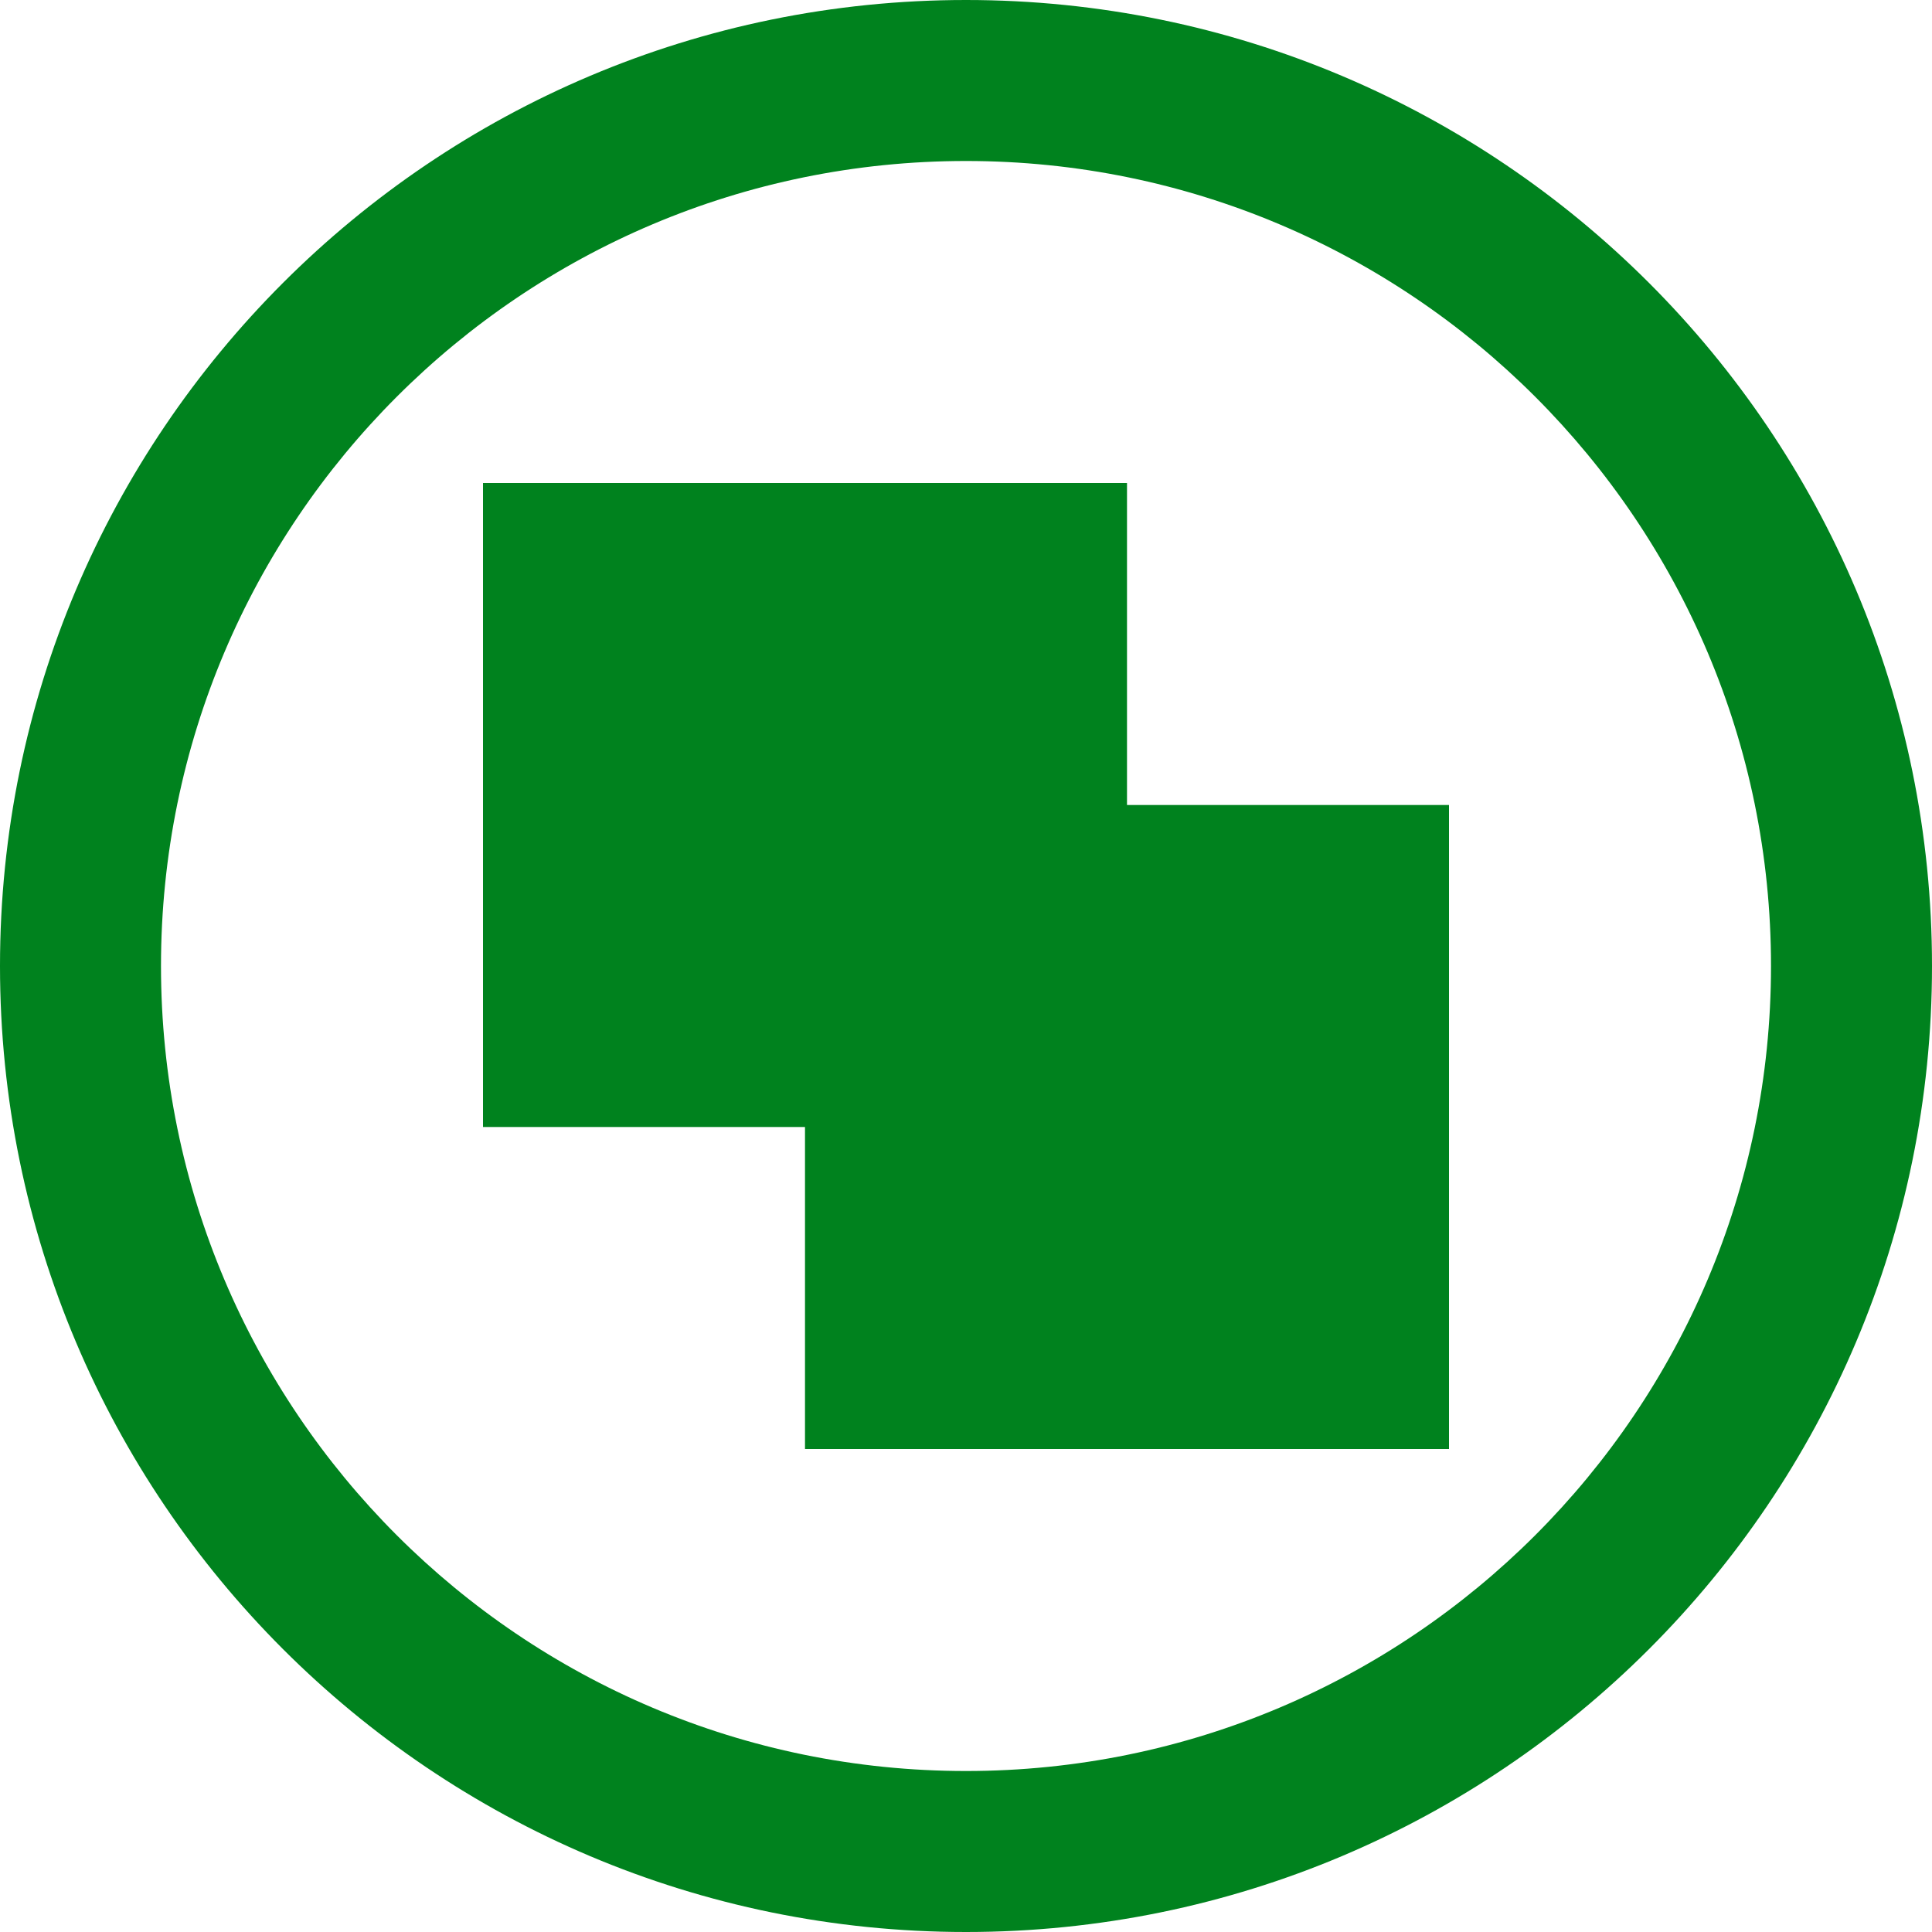
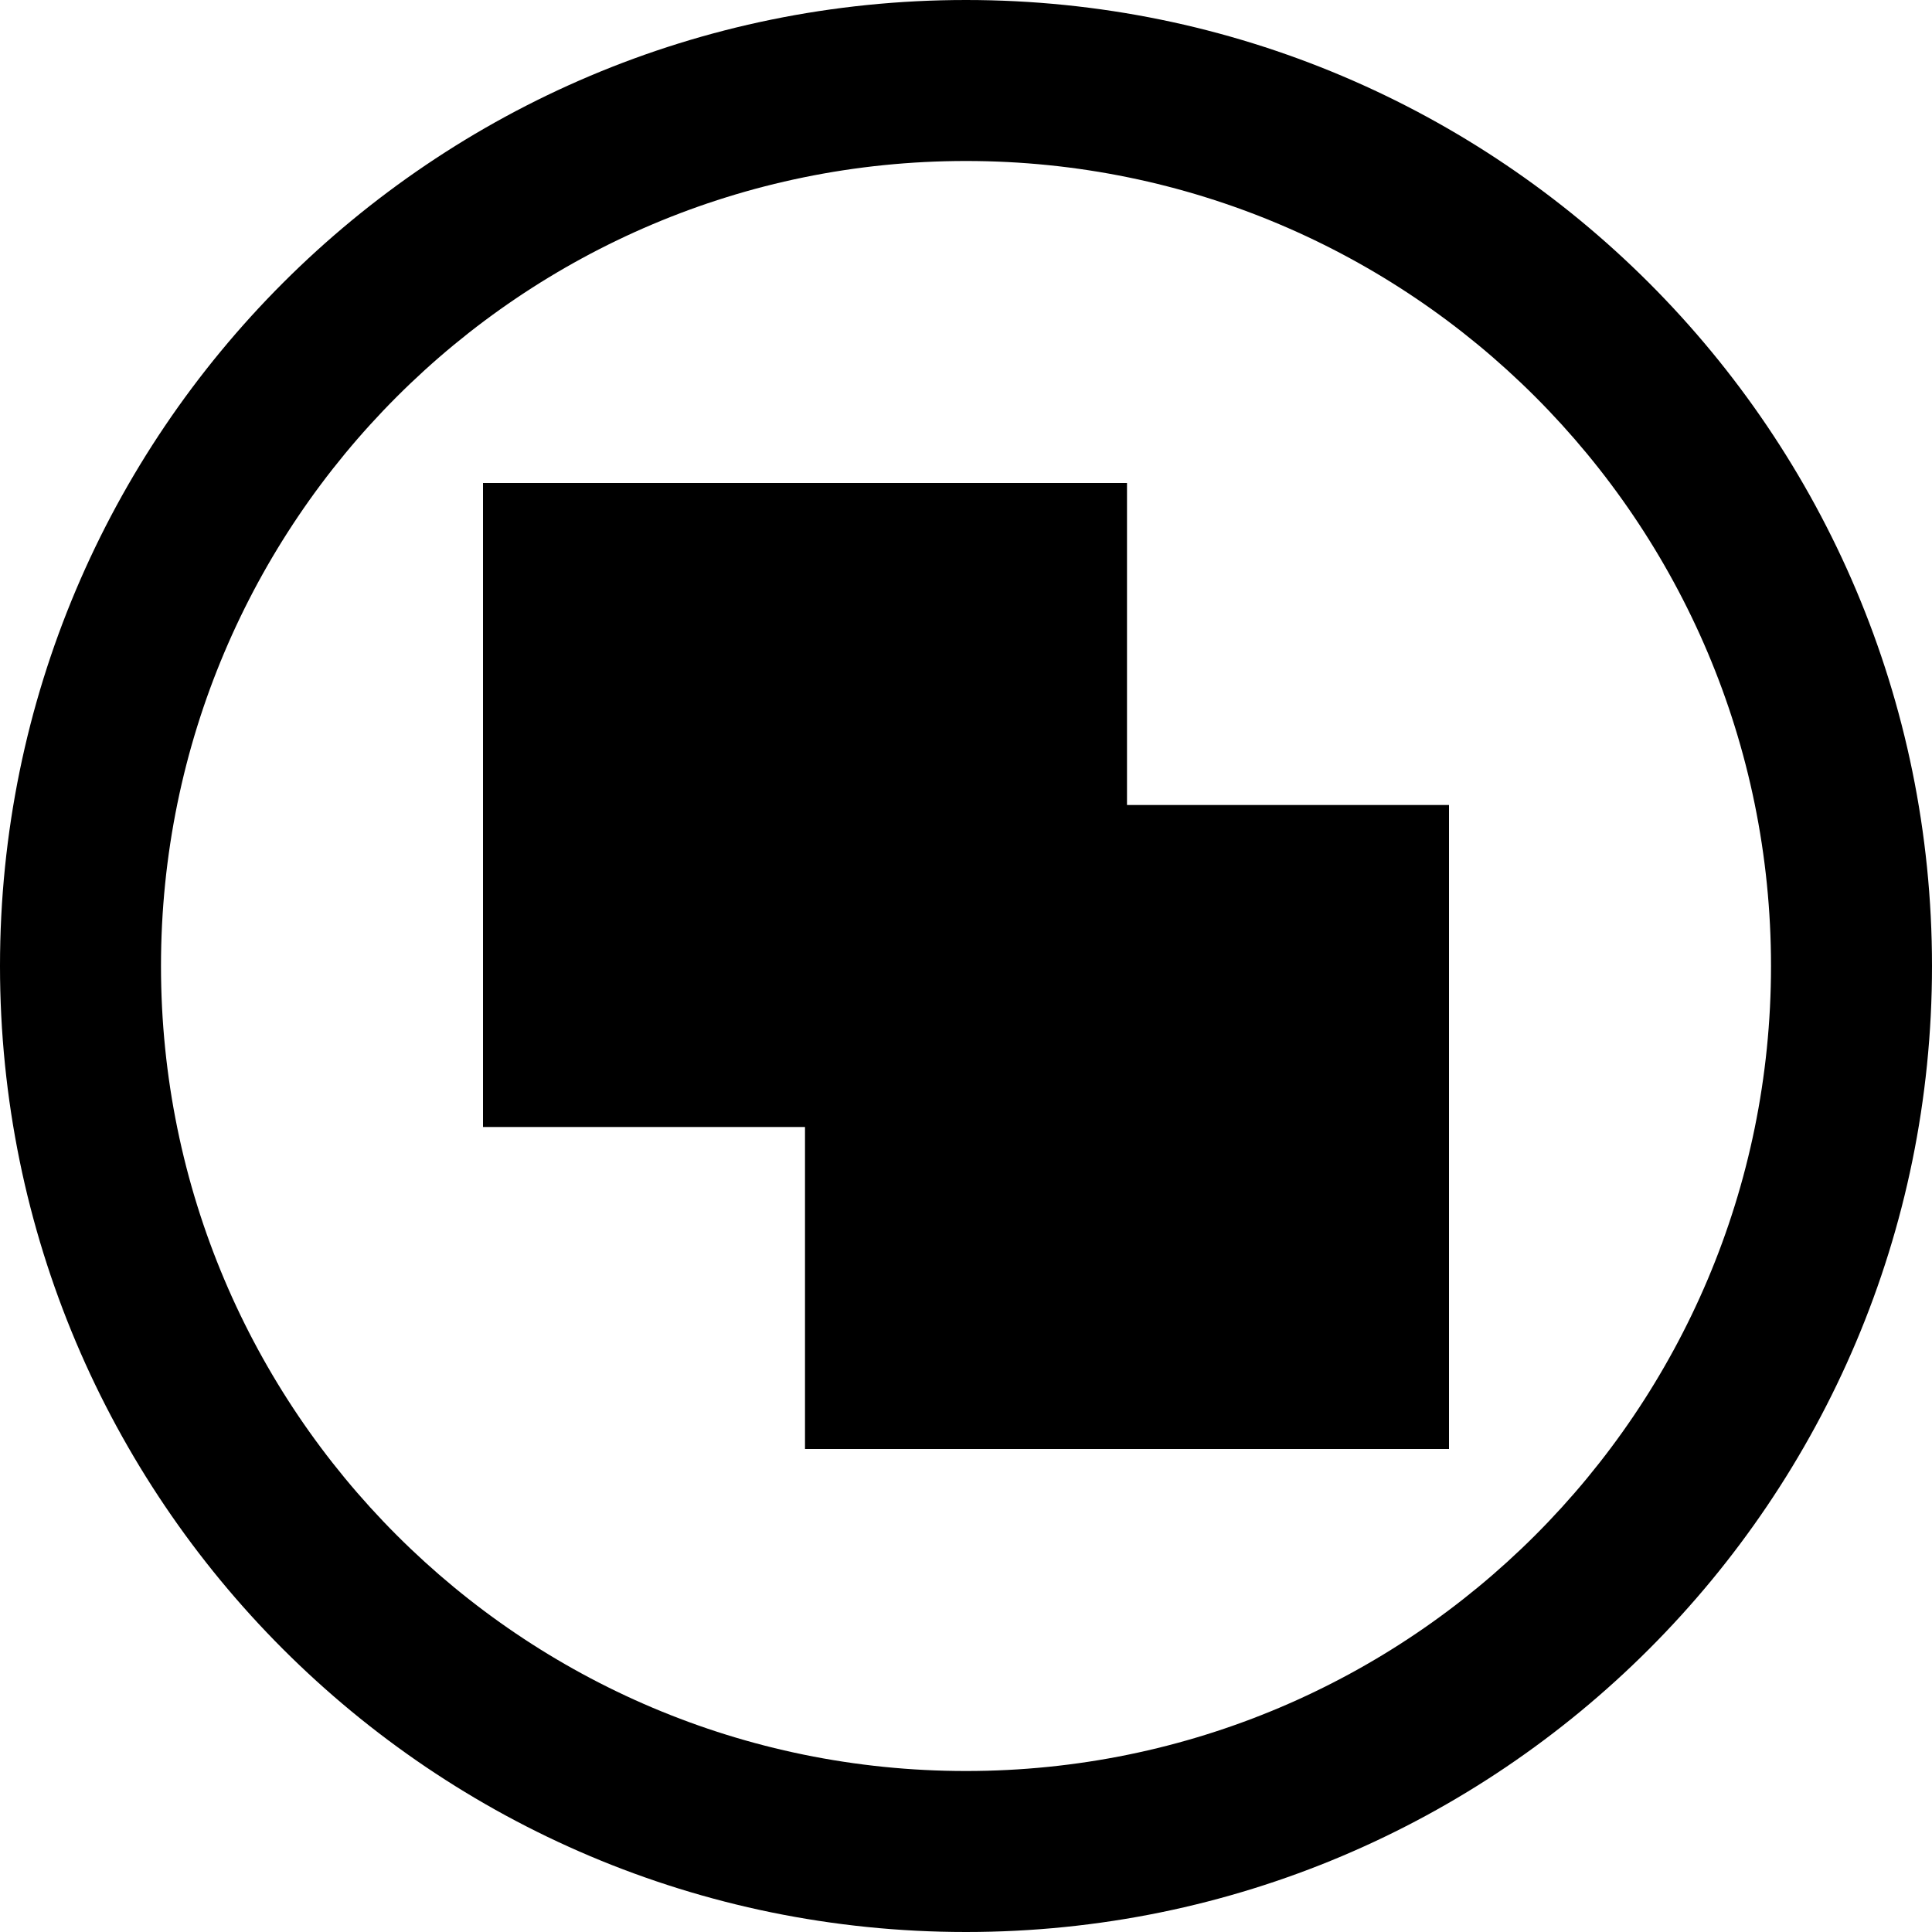
<svg xmlns="http://www.w3.org/2000/svg" xmlns:xlink="http://www.w3.org/1999/xlink" width="48" height="48" id="svg3531" version="1.1">
  <defs id="defs3533">
    <linearGradient id="linearGradient9325-9-2-1">
      <stop style="stop-color:#ffffff;stop-opacity:0.588;" offset="0" id="stop9327-9-6-9" />
      <stop style="stop-color:#ffffff;stop-opacity:0;" offset="1" id="stop9329-0-5-2" />
    </linearGradient>
    <linearGradient id="linearGradient6412">
      <stop style="stop-color:#00821e;stop-opacity:0.588;" offset="0" id="stop6414" />
      <stop id="stop6478" offset="0.4" style="stop-color:#00821e;stop-opacity:1;" />
      <stop style="stop-color:#00821e;stop-opacity:0;" offset="1" id="stop6416" />
    </linearGradient>
    <linearGradient id="linearGradient6430">
      <stop style="stop-color:#00821e;stop-opacity:1;" offset="0" id="stop6432" />
      <stop style="stop-color:#00821e;stop-opacity:0;" offset="1" id="stop6434" />
    </linearGradient>
    <linearGradient xlink:href="#linearGradient6486" id="linearGradient6492" x1="208" y1="95" x2="208" y2="104" gradientUnits="userSpaceOnUse" gradientTransform="matrix(0.7071068,0.7071068,-0.7071068,0.7071068,134.8924,-124.9239)" />
    <linearGradient id="linearGradient6486">
      <stop style="stop-color:#00821e;stop-opacity:1;" offset="0" id="stop6488" />
      <stop style="stop-color:#00821e;stop-opacity:0;" offset="1" id="stop6490" />
    </linearGradient>
  </defs>
  <g id="layer1" transform="translate(0,-16)">
-     <g transform="translate(-128,-144)" style="display:inline" id="g4929">
-       <g transform="translate(120,88)" id="g6302-4-7-9" style="display:inline">
-         <g transform="matrix(0.75,0,0,0.75,-106,-66)" id="g4182-7-9-9-4-8" style="fill:#00821e;fill-opacity:1;display:inline">
-           <path id="path3850-7-6-5-2-2" d="m 184,184 c -17.673,0 -32,14.327 -32,32 0,17.673 14.327,32 32,32 17.673,0 32,-14.327 32,-32 0,-17.673 -14.327,-32 -32,-32 z m 0,5.333 c 14.728,0 26.667,11.939 26.667,26.667 0,14.728 -11.939,26.667 -26.667,26.667 -14.728,0 -26.667,-11.939 -26.667,-26.667 0,-14.728 11.939,-26.667 26.667,-26.667 z" style="color:#000000;fill:#00821e;fill-opacity:1;fill-rule:nonzero;stroke:none;stroke-width:1.5;marker:none;visibility:visible;display:inline;overflow:visible;enable-background:accumulate" />
+     <g transform="translate(-128,-144)" style="display:inline;fill:#000000" id="g4929">
+       <g transform="translate(120,88)" id="g6302-4-7-9" style="display:inline;fill:#000000">
+         <g transform="matrix(0.75,0,0,0.75,-106,-66)" id="g4182-7-9-9-4-8" style="fill:#000000;fill-opacity:1;display:inline">
+           <path id="path3850-7-6-5-2-2" d="m 184,184 c -17.673,0 -32,14.327 -32,32 0,17.673 14.327,32 32,32 17.673,0 32,-14.327 32,-32 0,-17.673 -14.327,-32 -32,-32 z m 0,5.333 c 14.728,0 26.667,11.939 26.667,26.667 0,14.728 -11.939,26.667 -26.667,26.667 -14.728,0 -26.667,-11.939 -26.667,-26.667 0,-14.728 11.939,-26.667 26.667,-26.667 z" style="color:#000000;fill:#000000;fill-opacity:1;fill-rule:nonzero;stroke:none;stroke-width:1.5;marker:none;visibility:visible;display:inline;overflow:visible;enable-background:accumulate" />
        </g>
      </g>
-       <path id="rect6651-7-6" d="m 140,172 0,16 16,0 0,-16 z" style="color:#000000;fill:#00821e;fill-opacity:1;stroke:none;stroke-width:1;marker:none;visibility:visible;display:inline;overflow:visible;enable-background:accumulate" />
-       <path id="rect6651-7-5-2" d="m 148,180 0,16 16,0 0,-16 z" style="color:#000000;fill:#00821e;fill-opacity:1;stroke:none;stroke-width:1;marker:none;visibility:visible;display:inline;overflow:visible;enable-background:accumulate" />
+       <path id="rect6651-7-6" d="m 140,172 0,16 16,0 0,-16 z" style="color:#000000;fill:#000000;fill-opacity:1;stroke:none;stroke-width:1;marker:none;visibility:visible;display:inline;overflow:visible;enable-background:accumulate" />
+       <path id="rect6651-7-5-2" d="m 148,180 0,16 16,0 0,-16 z" style="color:#000000;fill:#000000;fill-opacity:1;stroke:none;stroke-width:1;marker:none;visibility:visible;display:inline;overflow:visible;enable-background:accumulate" />
    </g>
  </g>
</svg>
